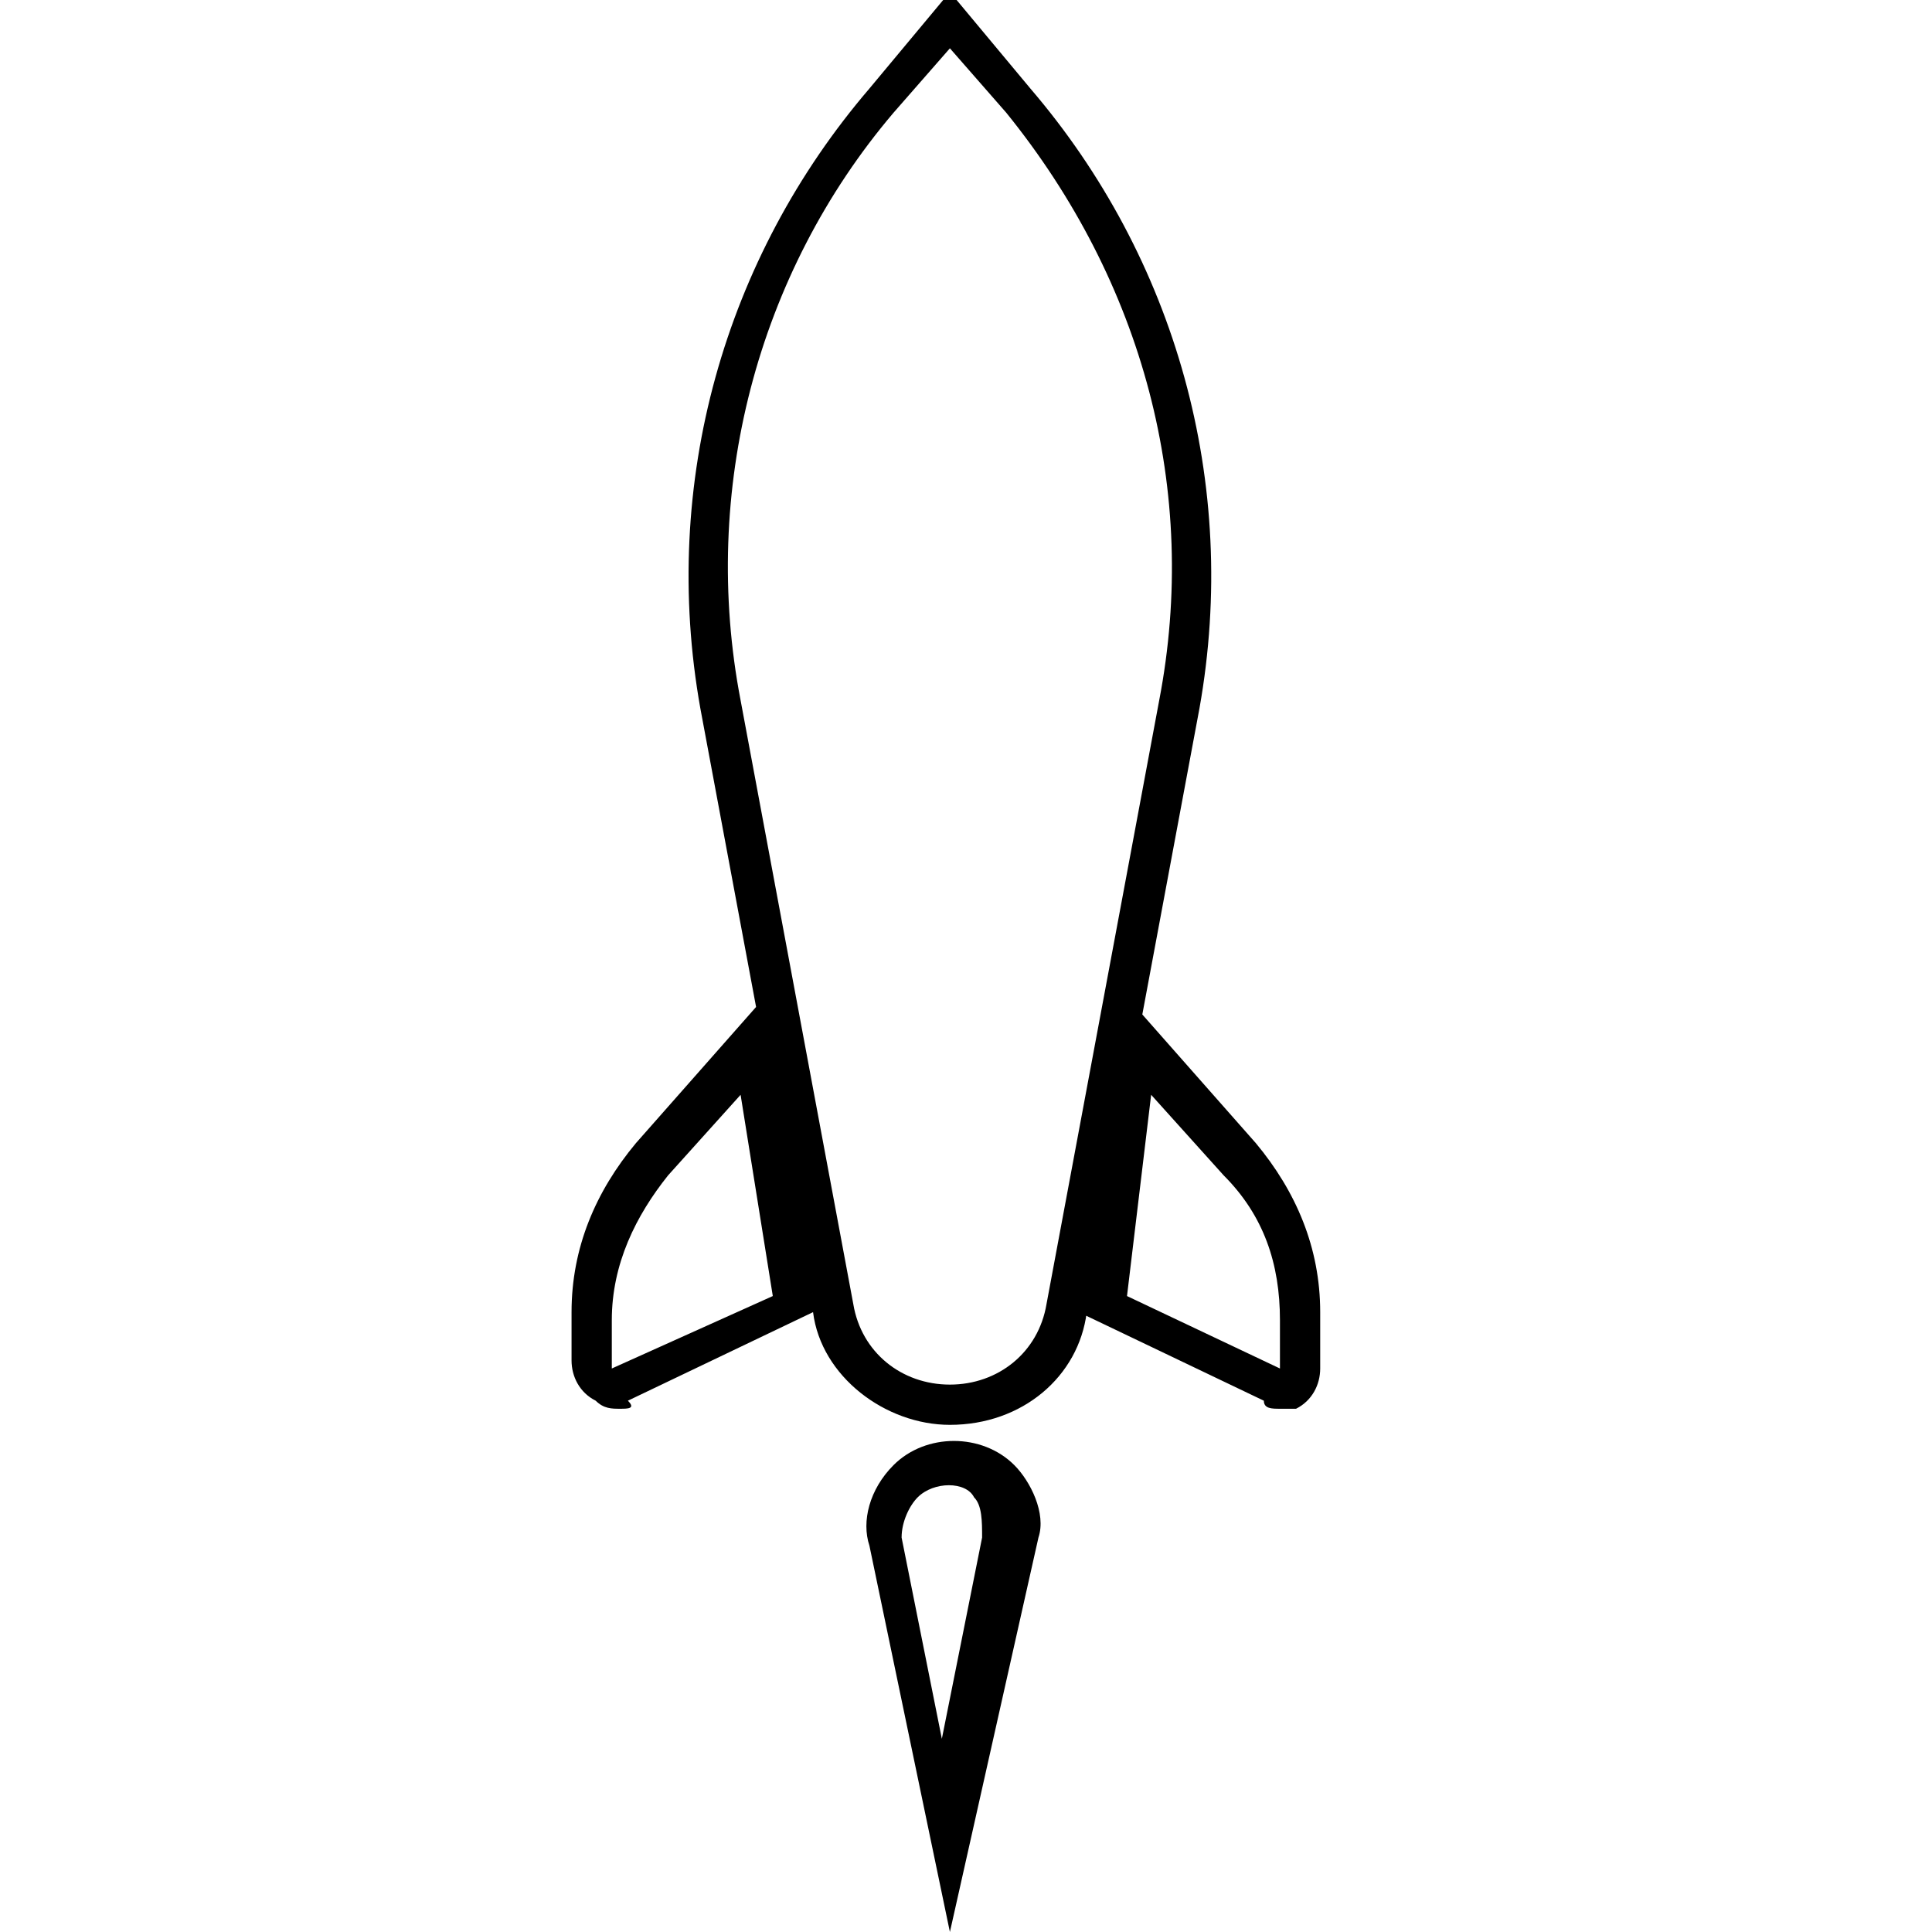
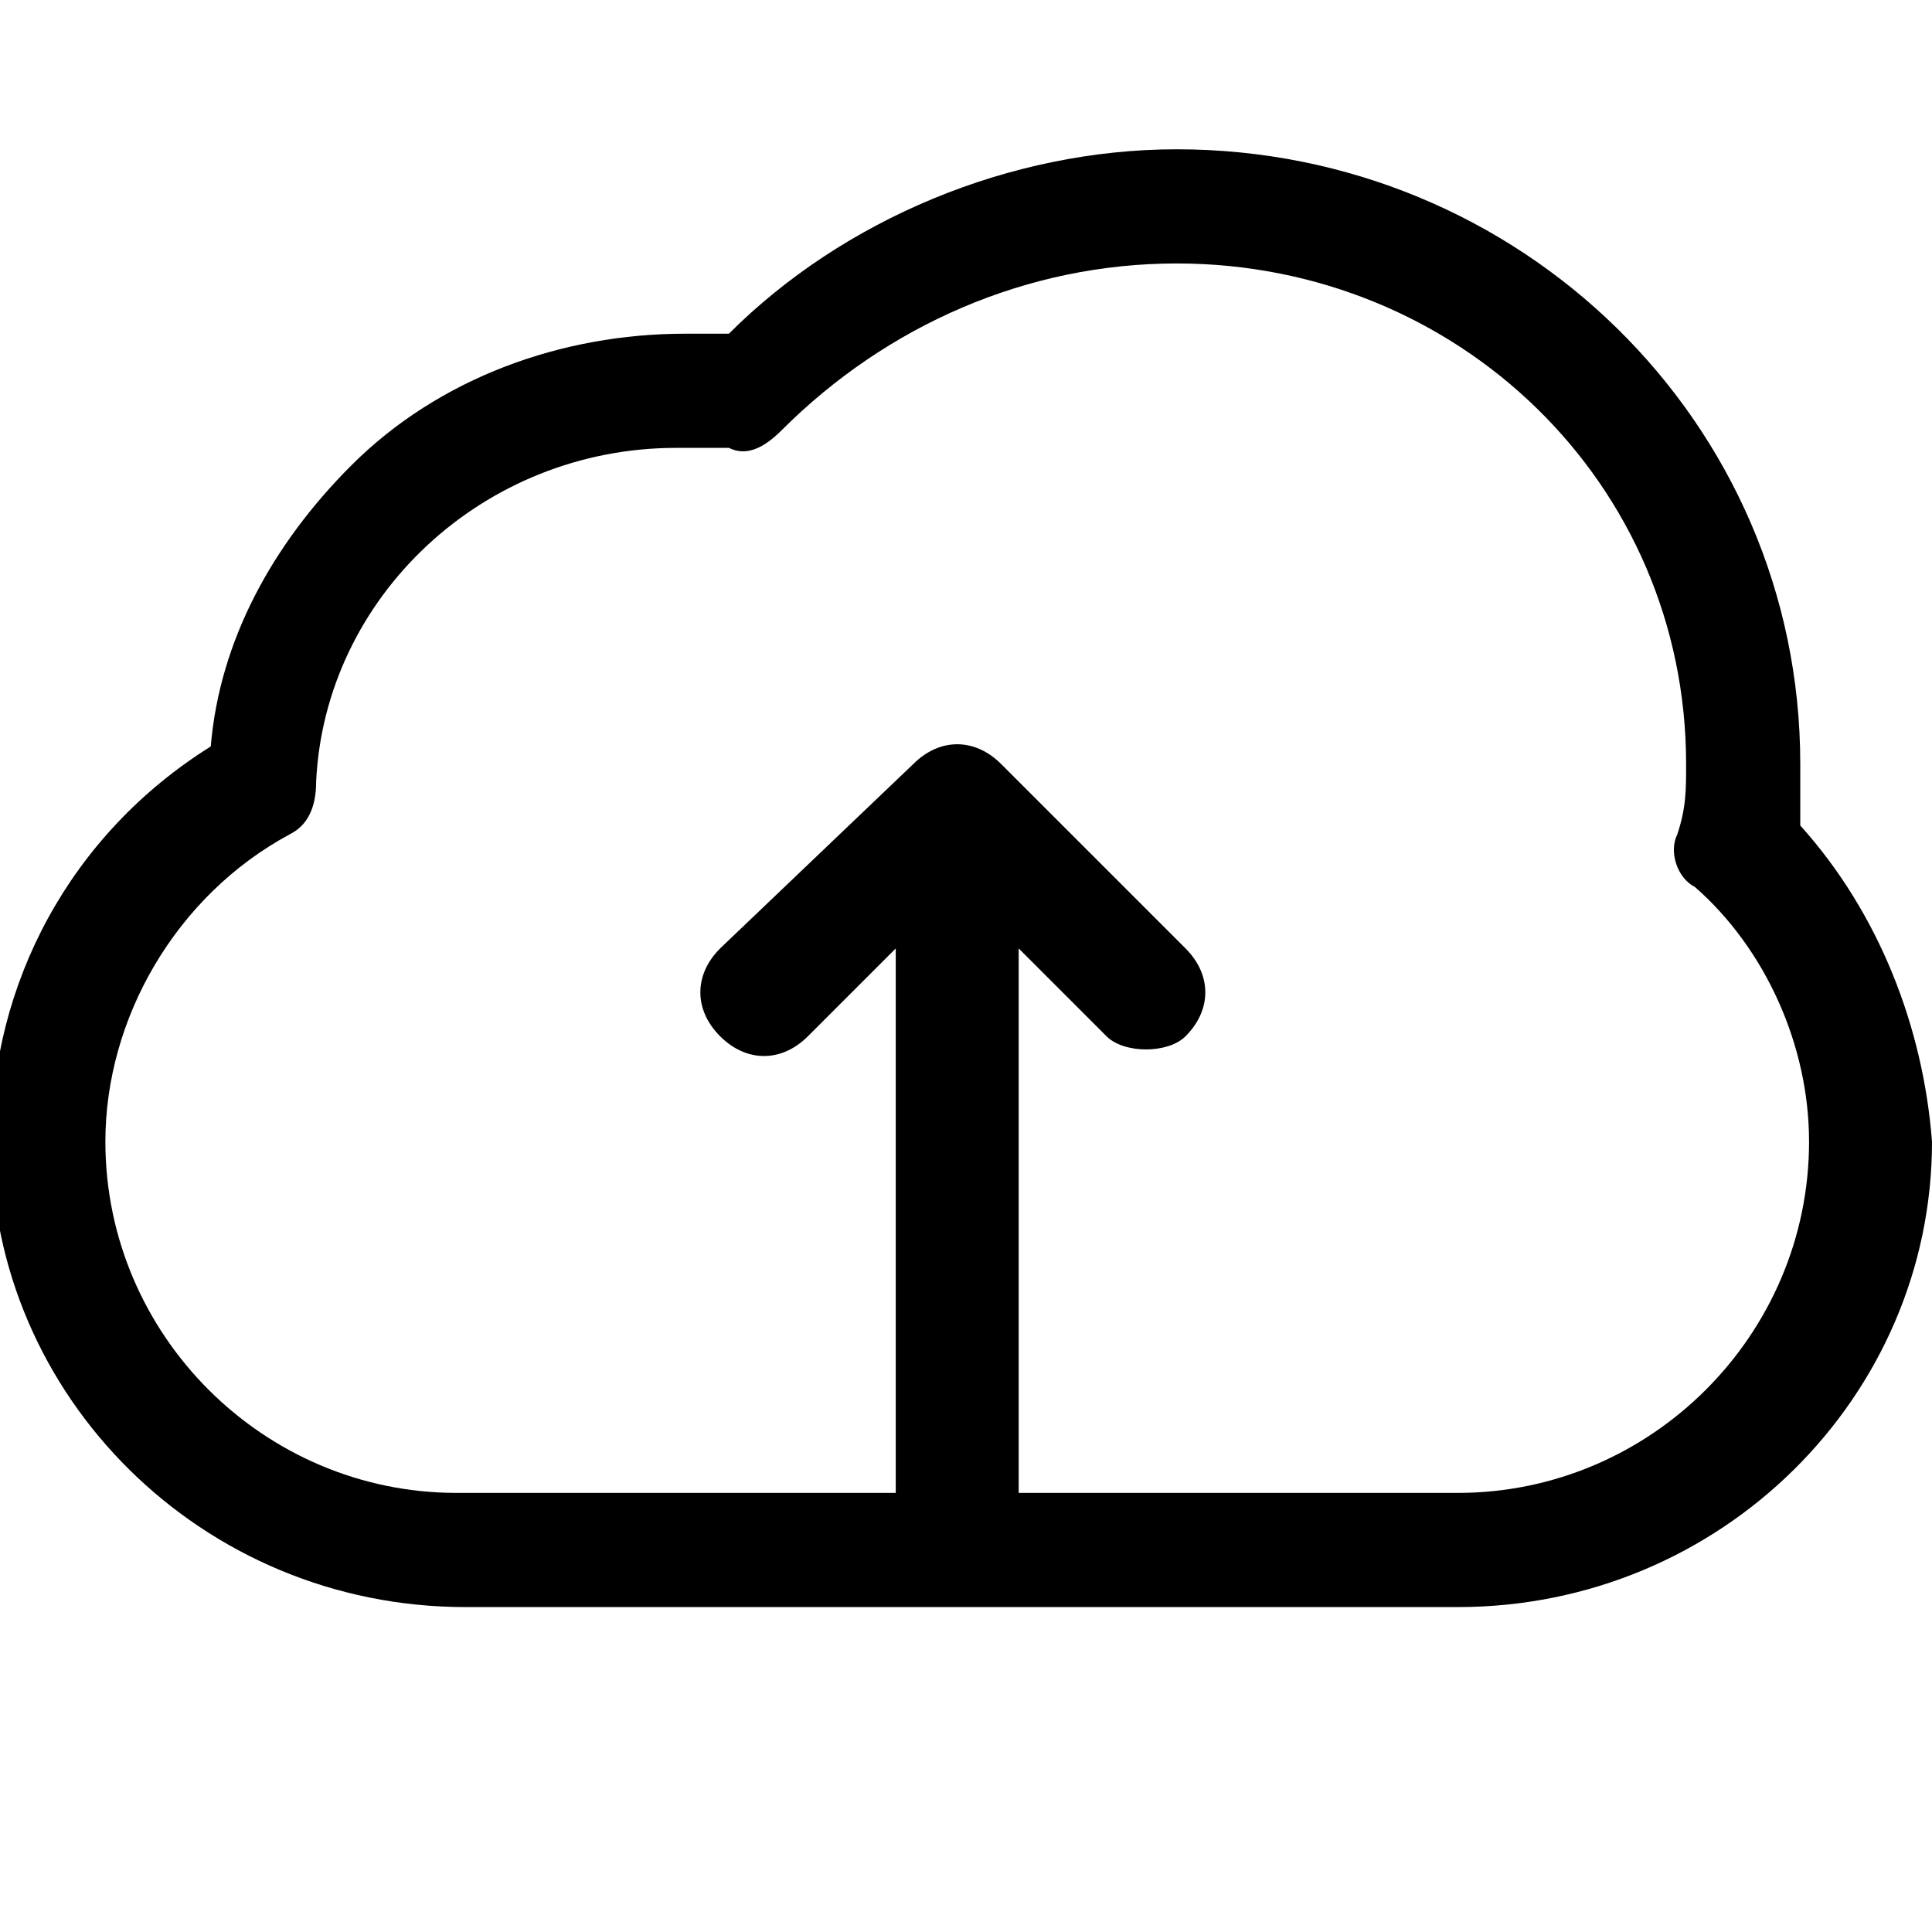
- <svg xmlns="http://www.w3.org/2000/svg" version="1.1" id="Layer_1" x="0px" y="0px" viewBox="0 0 24 24" style="enable-background:new 0 0 24 24;" xml:space="preserve">
-   <path d="M11.8,17.7c-0.8,0-1.6-0.6-1.7-1.4L8.7,8.8C8.2,6,9,3.2,10.8,1.1l1-1.2l1,1.2c1.8,2.1,2.6,4.9,2.1,7.7l-1.4,7.5  C13.4,17.1,12.7,17.7,11.8,17.7z M9.2,8.7l1.4,7.5c0.1,0.6,0.6,1,1.2,1c0.6,0,1.1-0.4,1.2-1l1.4-7.5c0.5-2.6-0.2-5.2-1.9-7.3  l-0.7-0.8l-0.7,0.8C9.4,3.4,8.7,6.1,9.2,8.7L9.2,8.7z M7.7,17.5c-0.1,0-0.2,0-0.3-0.1c-0.2-0.1-0.3-0.3-0.3-0.5v-0.6  c0-0.8,0.3-1.5,0.8-2.1l1.5-1.7l0.7,3.8l-2.3,1.1C7.9,17.5,7.8,17.5,7.7,17.5z M9.2,13.6l-0.9,1c-0.4,0.5-0.7,1.1-0.7,1.8V17l2-0.9  L9.2,13.6z M15.9,17.5c-0.1,0-0.2,0-0.2-0.1l-2.3-1.1l0.7-3.8l1.5,1.7c0.5,0.6,0.8,1.3,0.8,2.1V17c0,0.2-0.1,0.4-0.3,0.5  C16.1,17.5,16,17.5,15.9,17.5z M14,16.1l1.9,0.9l0-0.6c0-0.7-0.2-1.3-0.7-1.8l-0.9-1L14,16.1z M11.8,24l-1-4.8c-0.1-0.3,0-0.7,0.3-1  l0,0c0.4-0.4,1.1-0.4,1.5,0c0.2,0.2,0.4,0.6,0.3,0.9L11.8,24z M11.4,18.6c-0.1,0.1-0.2,0.3-0.2,0.5l0.5,2.5l0.5-2.5  c0-0.2,0-0.4-0.1-0.5C12,18.4,11.6,18.4,11.4,18.6L11.4,18.6z" />
+ <svg xmlns="http://www.w3.org/2000/svg" version="1.1" id="Layer_1" x="0px" y="0px" viewBox="0 0 22 22" style="enable-background:new 0 0 22 22;" xml:space="preserve">
+   <path d="M20.5,9.4c0-0.2,0-0.4,0-0.7c0-3.9-3.2-7-7.1-7c-1.9,0-3.8,0.8-5.1,2.1c-0.2,0-0.3,0-0.5,0C6.4,3.8,5,4.3,4,5.3  c-0.9,0.9-1.5,2-1.6,3.2c-1.6,1-2.5,2.7-2.5,4.5c0,2.9,2.4,5.3,5.4,5.3h11.3c3,0,5.4-2.4,5.4-5.3C21.9,11.7,21.4,10.4,20.5,9.4z   M11.6,10.8l1,1c0.2,0.2,0.7,0.2,0.9,0c0.3-0.3,0.3-0.7,0-1l-2.1-2.1c-0.3-0.3-0.7-0.3-1,0l-2.2,2.1c-0.3,0.3-0.3,0.7,0,1  c0.3,0.3,0.7,0.3,1,0l1-1V17h-5c-2.2,0-4-1.8-4-4c0-1.4,0.8-2.8,2.1-3.5c0.2-0.1,0.3-0.3,0.3-0.6c0.1-2.1,1.9-3.8,4.1-3.8  c0.2,0,0.4,0,0.6,0c0.2,0.1,0.4,0,0.6-0.2C10.1,3.7,11.7,3,13.4,3c3.2,0,5.8,2.5,5.8,5.7c0,0.3,0,0.5-0.1,0.8  c-0.1,0.2,0,0.5,0.2,0.6c0.8,0.7,1.3,1.8,1.3,2.9c0,2.2-1.8,4-4,4h-5V10.8z" />
</svg>
